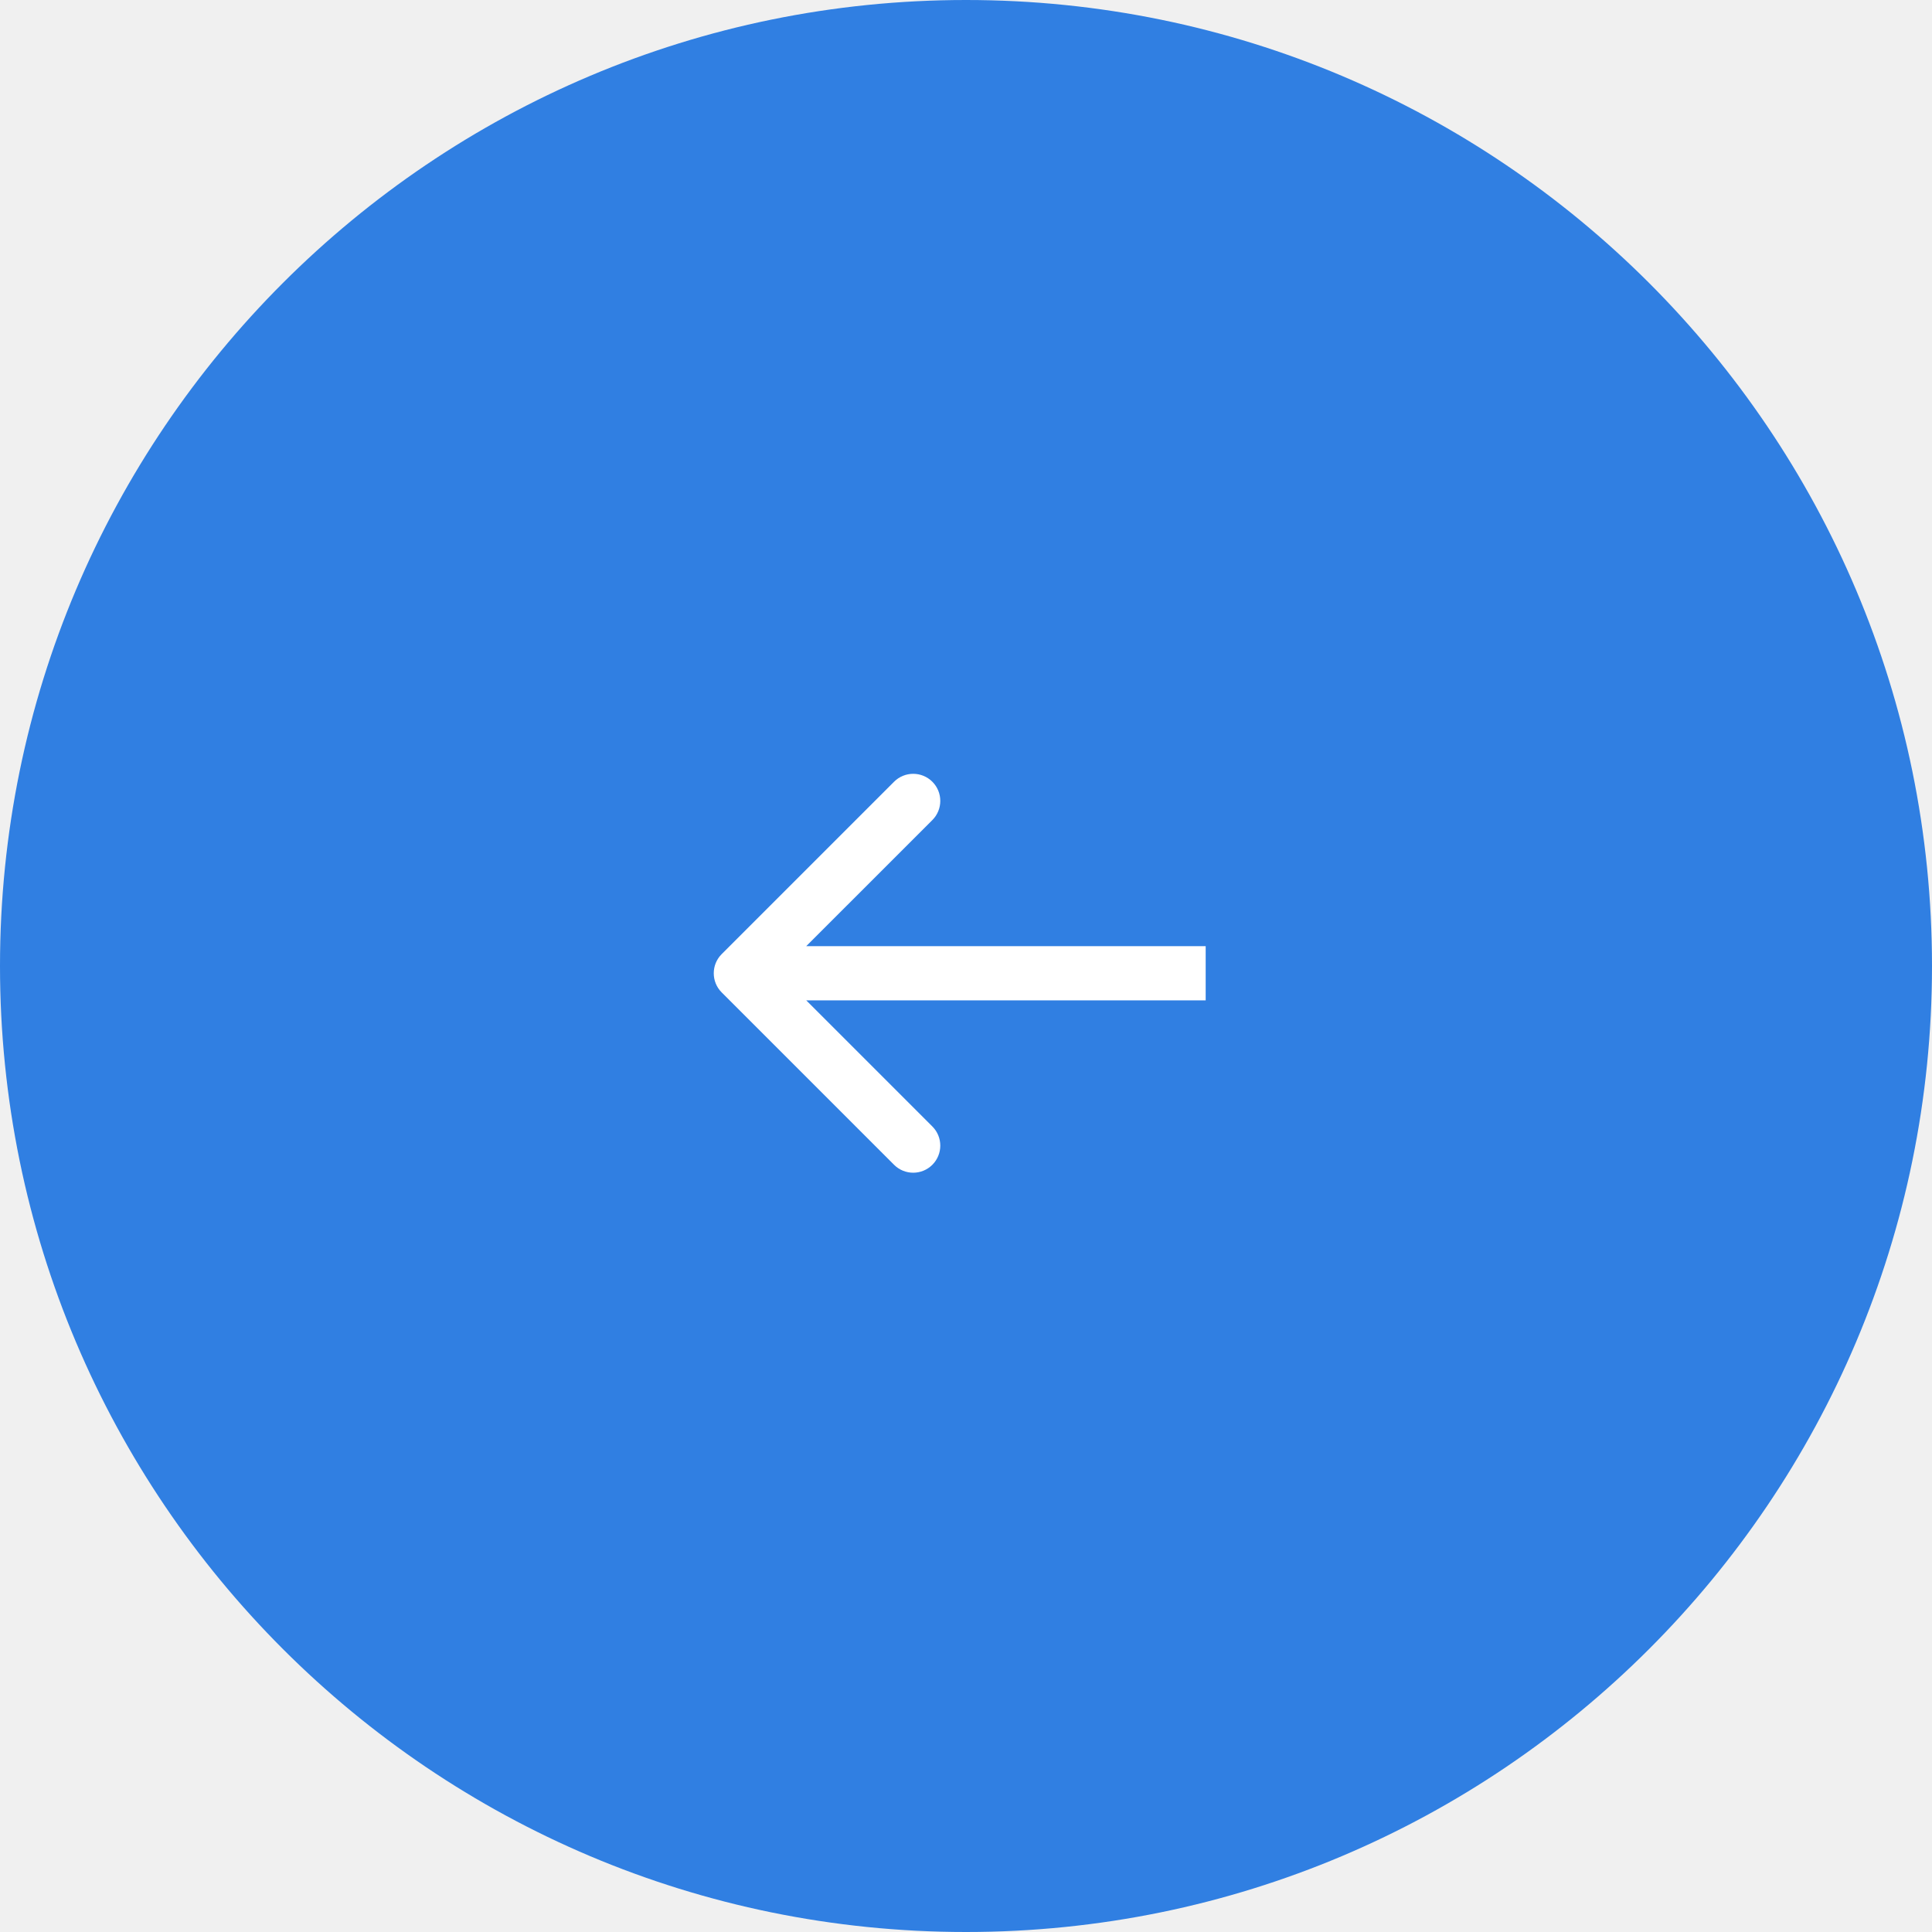
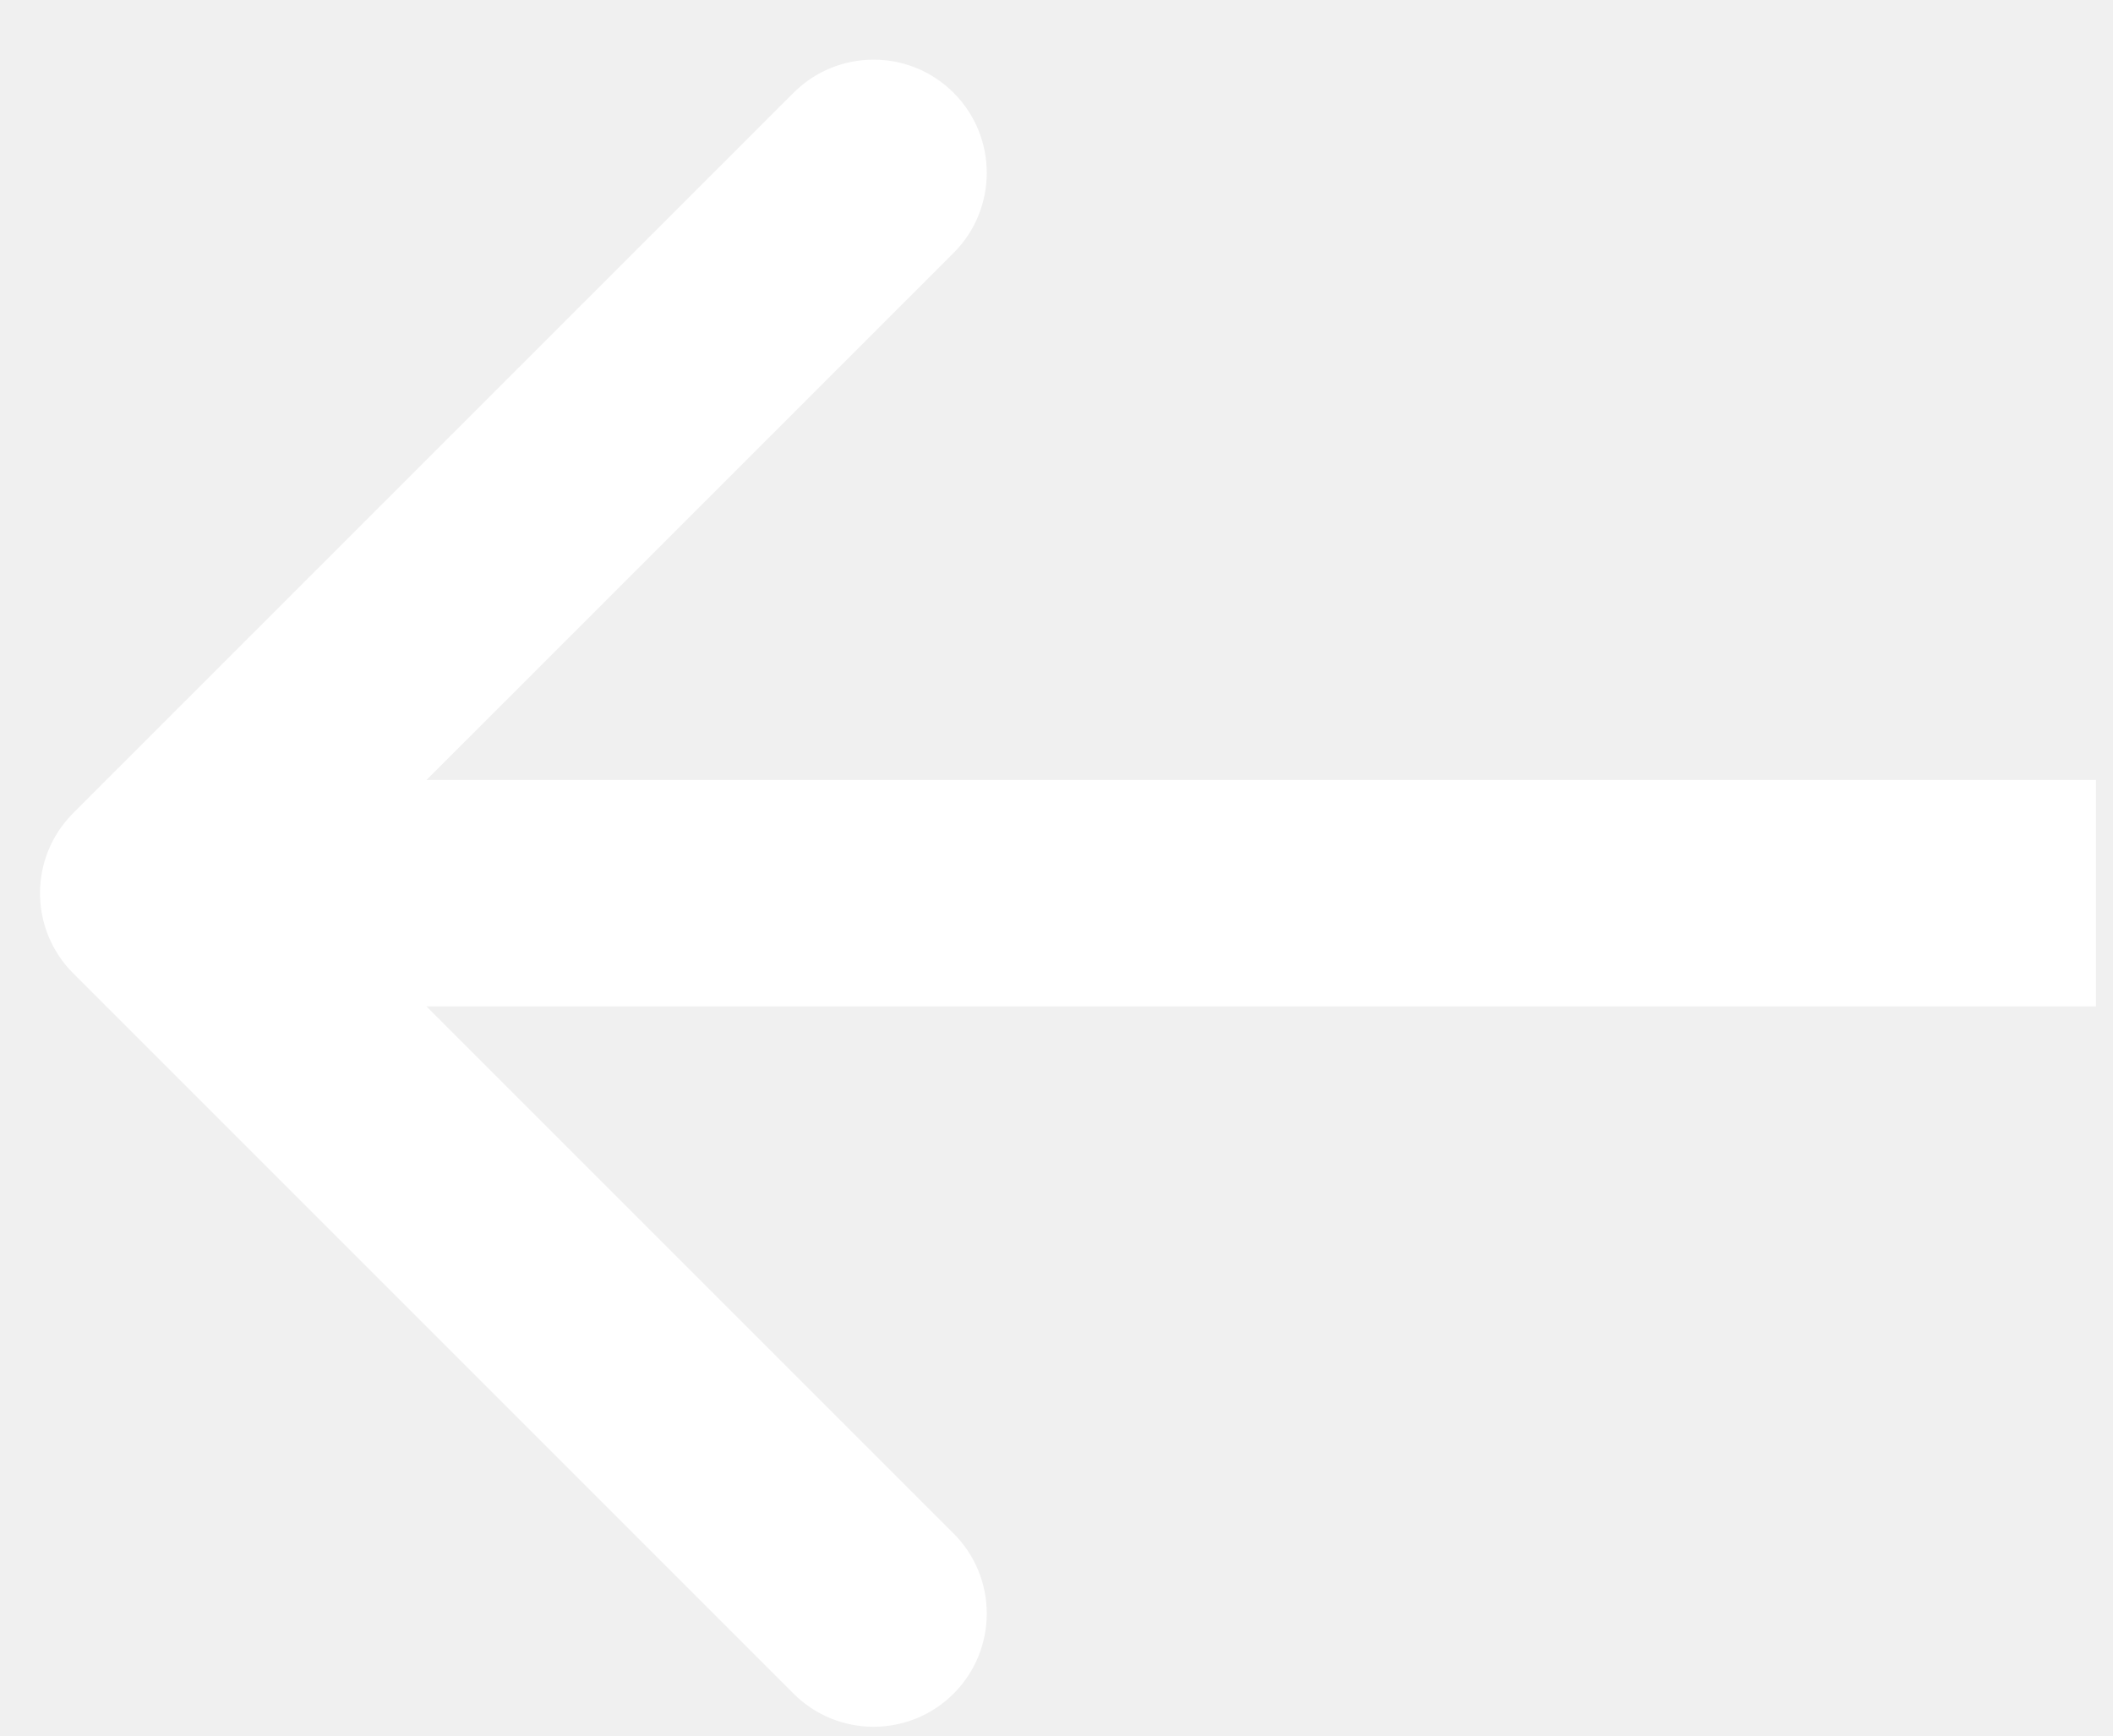
- <svg xmlns="http://www.w3.org/2000/svg" width="107" height="107" viewBox="0 0 107 107" fill="none">
-   <circle cx="53.5" cy="53.5" r="53.5" fill="#307FE2" />
-   <path d="M39.969 52.842C39.384 53.428 39.384 54.377 39.969 54.963L49.515 64.509C50.101 65.095 51.051 65.095 51.637 64.509C52.222 63.923 52.222 62.973 51.637 62.388L43.151 53.902L51.637 45.417C52.222 44.831 52.222 43.882 51.637 43.296C51.051 42.71 50.101 42.71 49.515 43.296L39.969 52.842ZM66.774 52.402L41.03 52.402L41.03 55.402L66.774 55.402L66.774 52.402Z" fill="white" />
+ <svg xmlns="http://www.w3.org/2000/svg" width="28" height="23" viewBox="0 0 28 23" fill="none">
+   <path d="M0.969 10.776C0.384 11.361 0.384 12.311 0.969 12.897L10.515 22.443C11.101 23.029 12.051 23.029 12.637 22.443C13.222 21.857 13.222 20.907 12.637 20.322L4.151 11.836L12.637 3.351C13.222 2.765 13.222 1.816 12.637 1.23C12.051 0.644 11.101 0.644 10.515 1.23L0.969 10.776ZM27.774 10.336L2.03 10.336L2.03 13.336L27.774 13.336L27.774 10.336Z" fill="white" />
</svg>
